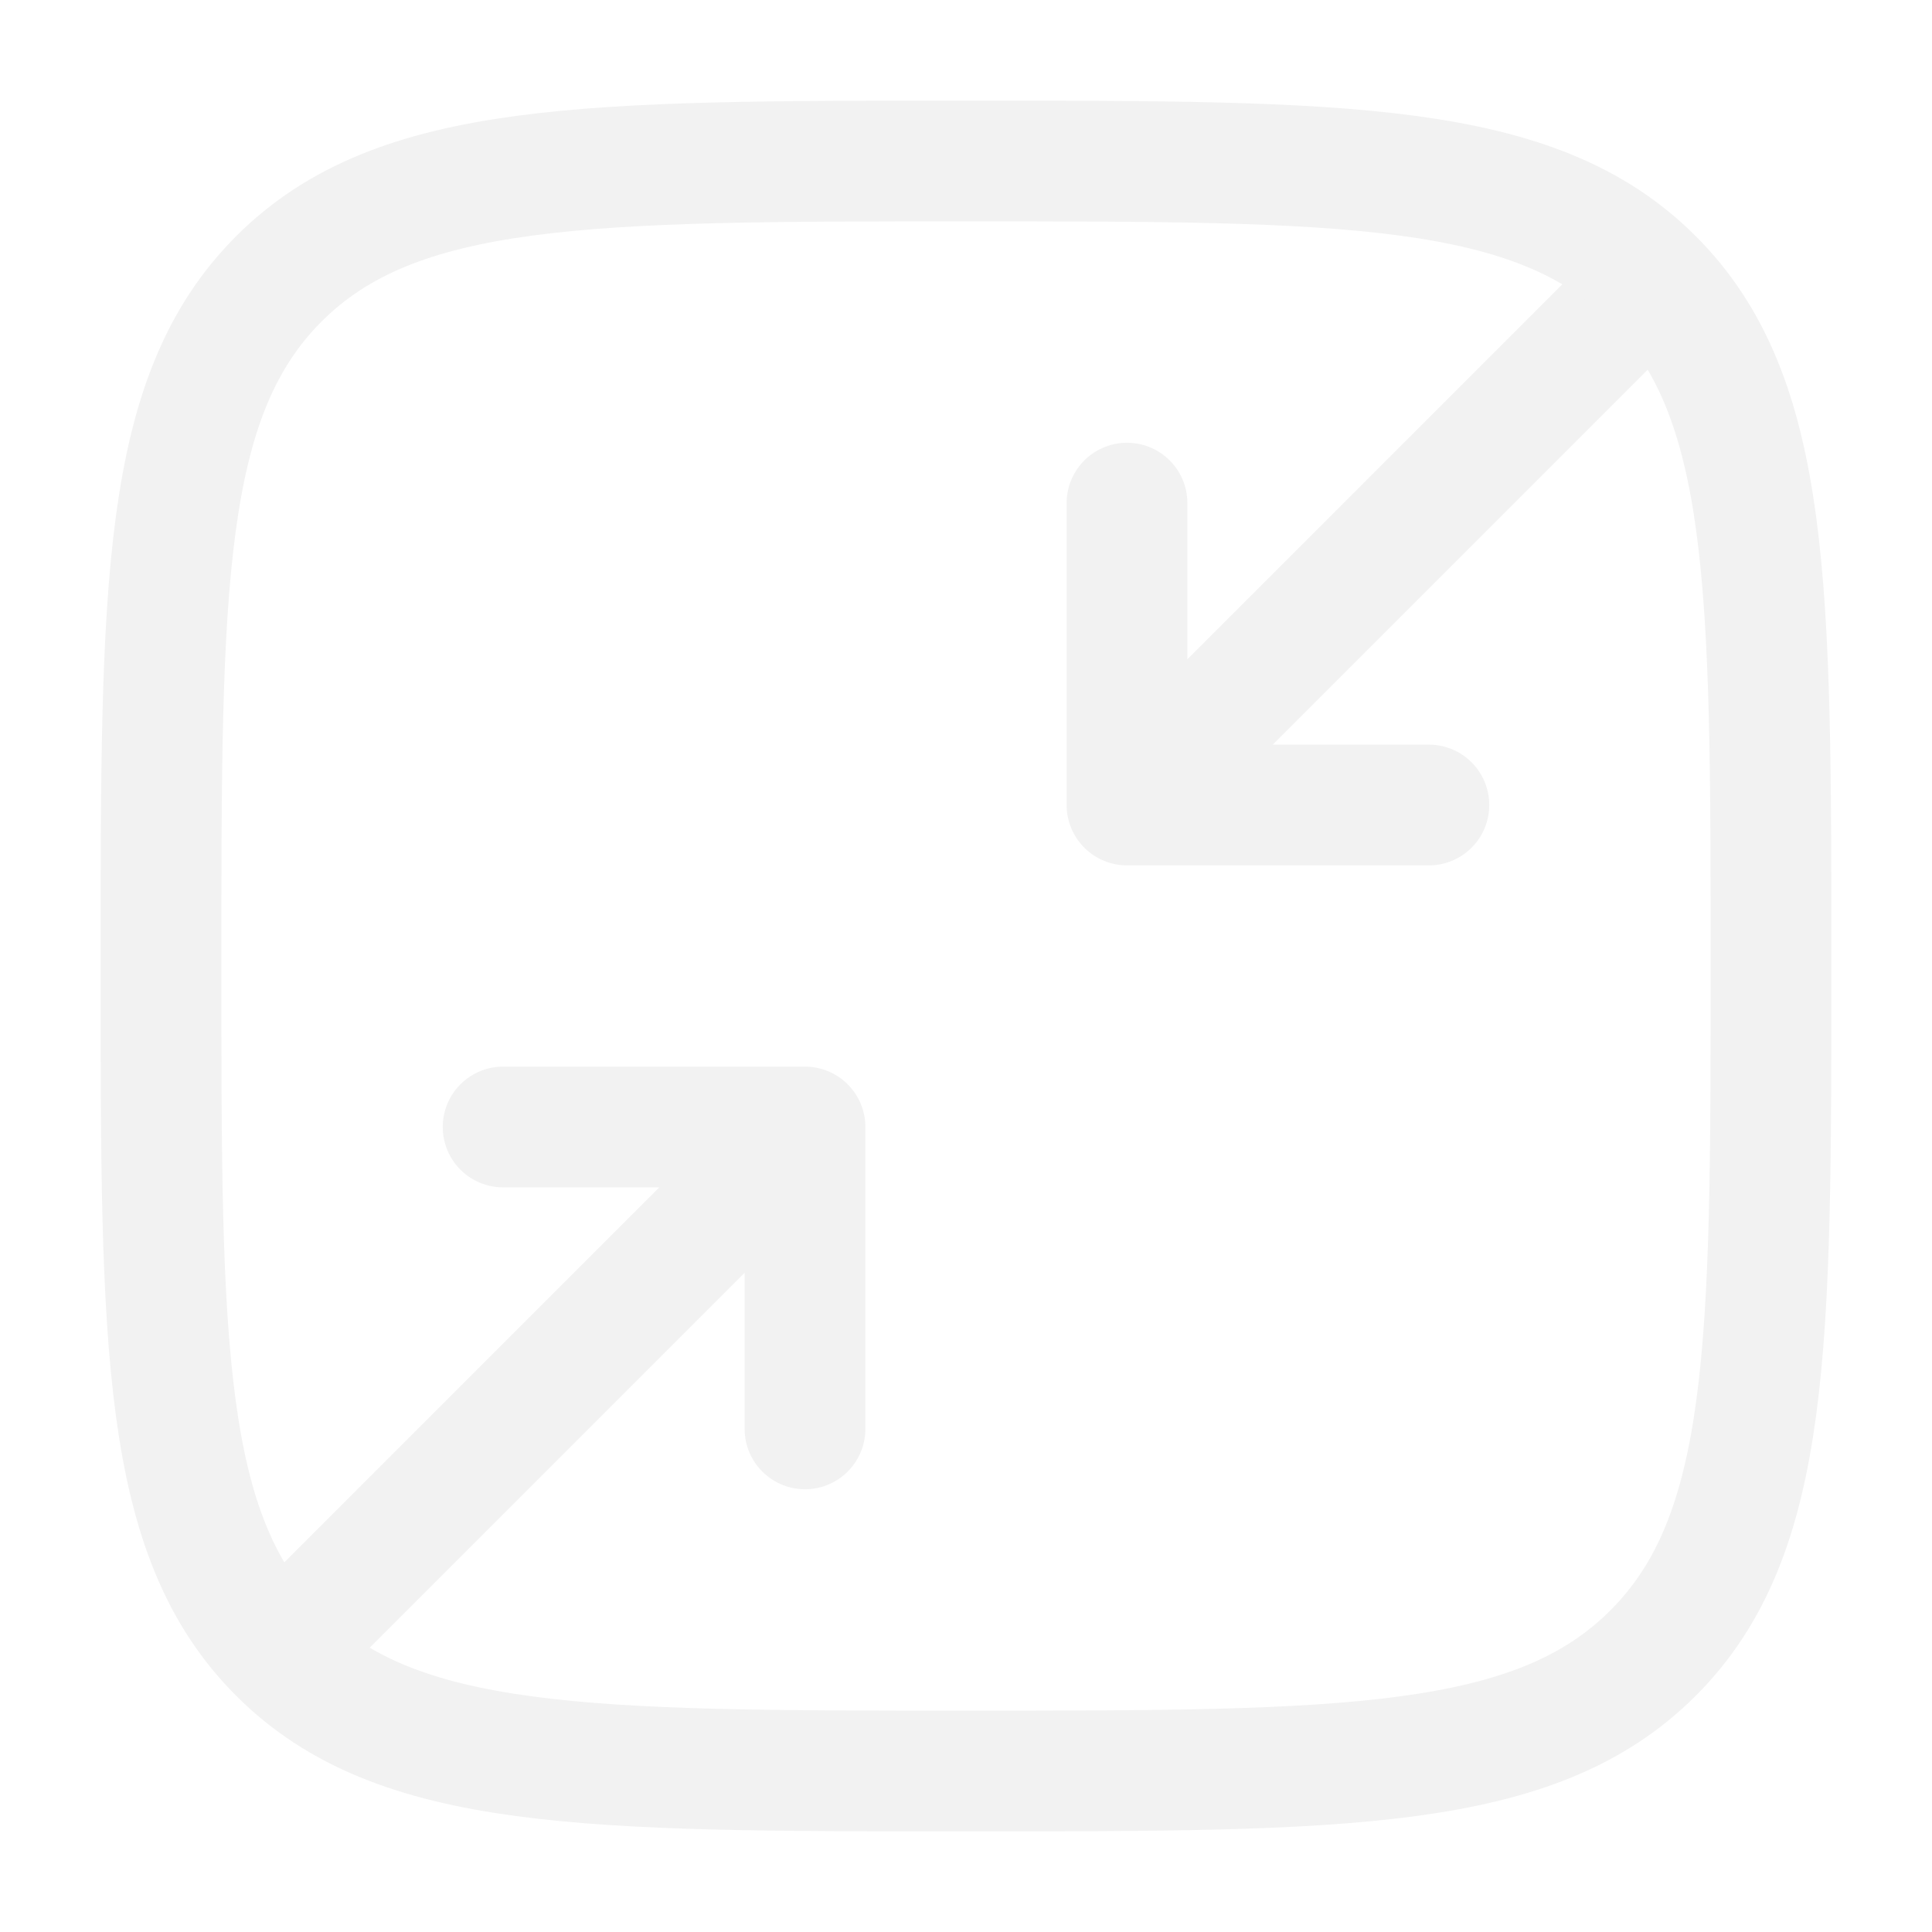
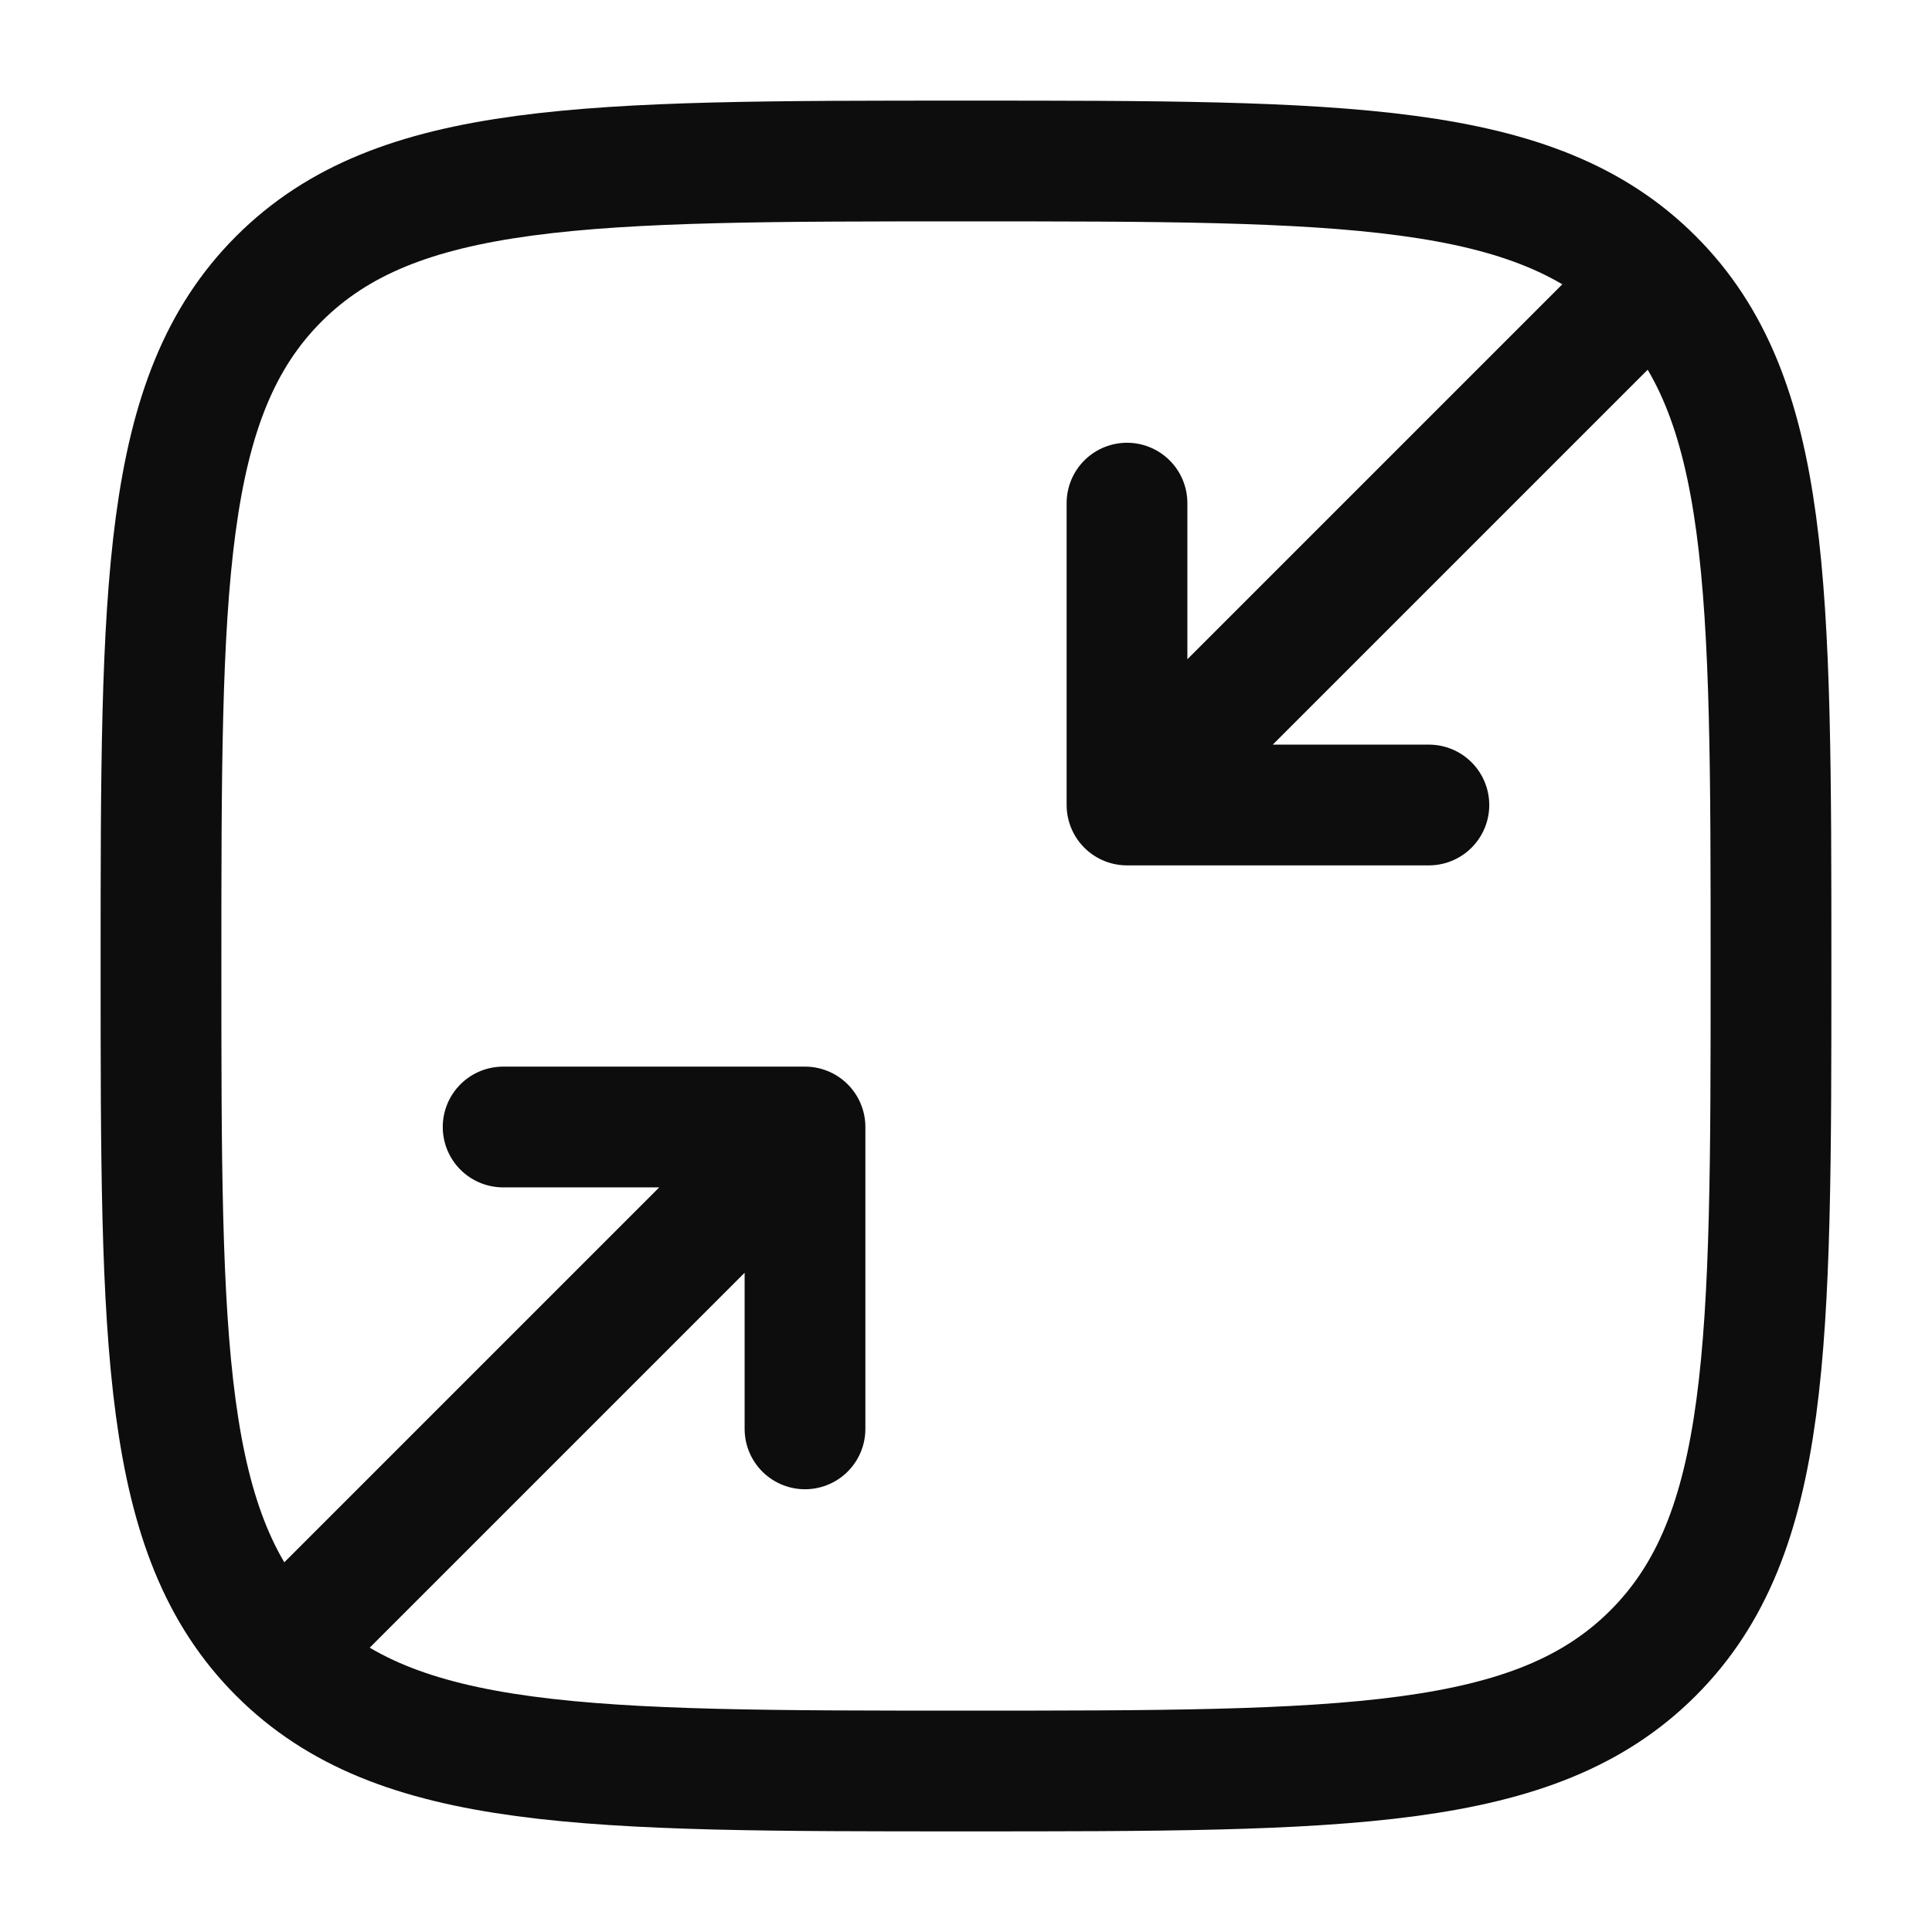
<svg xmlns="http://www.w3.org/2000/svg" width="100%" height="100%" viewBox="0 0 24 24" fill="none">
-   <path d="M20 4L14 10M14 10H17.75M14 10V6.25" stroke="#F2F2F2" stroke-width="1.5" stroke-linecap="round" stroke-linejoin="round" />
-   <path d="M4 20L10 14M10 14H6.25M10 14V17.75" stroke="#F2F2F2" stroke-width="1.5" stroke-linecap="round" stroke-linejoin="round" />
-   <path d="M2 12C2 7.286 2 4.929 3.464 3.464C4.929 2 7.286 2 12 2C16.714 2 19.071 2 20.535 3.464C22 4.929 22 7.286 22 12C22 16.714 22 19.071 20.535 20.535C19.071 22 16.714 22 12 22C7.286 22 4.929 22 3.464 20.535C2 19.071 2 16.714 2 12Z" stroke="#F2F2F2" stroke-width="1.5" />
+   <path d="M20 4L14 10M14 10H17.75M14 10V6.25" stroke="#0D0D0D" stroke-width="1.5" stroke-linecap="round" stroke-linejoin="round" />
+   <path d="M4 20L10 14M10 14H6.25M10 14V17.75" stroke="#0D0D0D" stroke-width="1.5" stroke-linecap="round" stroke-linejoin="round" />
+   <path d="M2 12C2 7.286 2 4.929 3.464 3.464C4.929 2 7.286 2 12 2C16.714 2 19.071 2 20.535 3.464C22 4.929 22 7.286 22 12C22 16.714 22 19.071 20.535 20.535C19.071 22 16.714 22 12 22C7.286 22 4.929 22 3.464 20.535C2 19.071 2 16.714 2 12Z" stroke="#0D0D0D" stroke-width="1.5" />
</svg>
